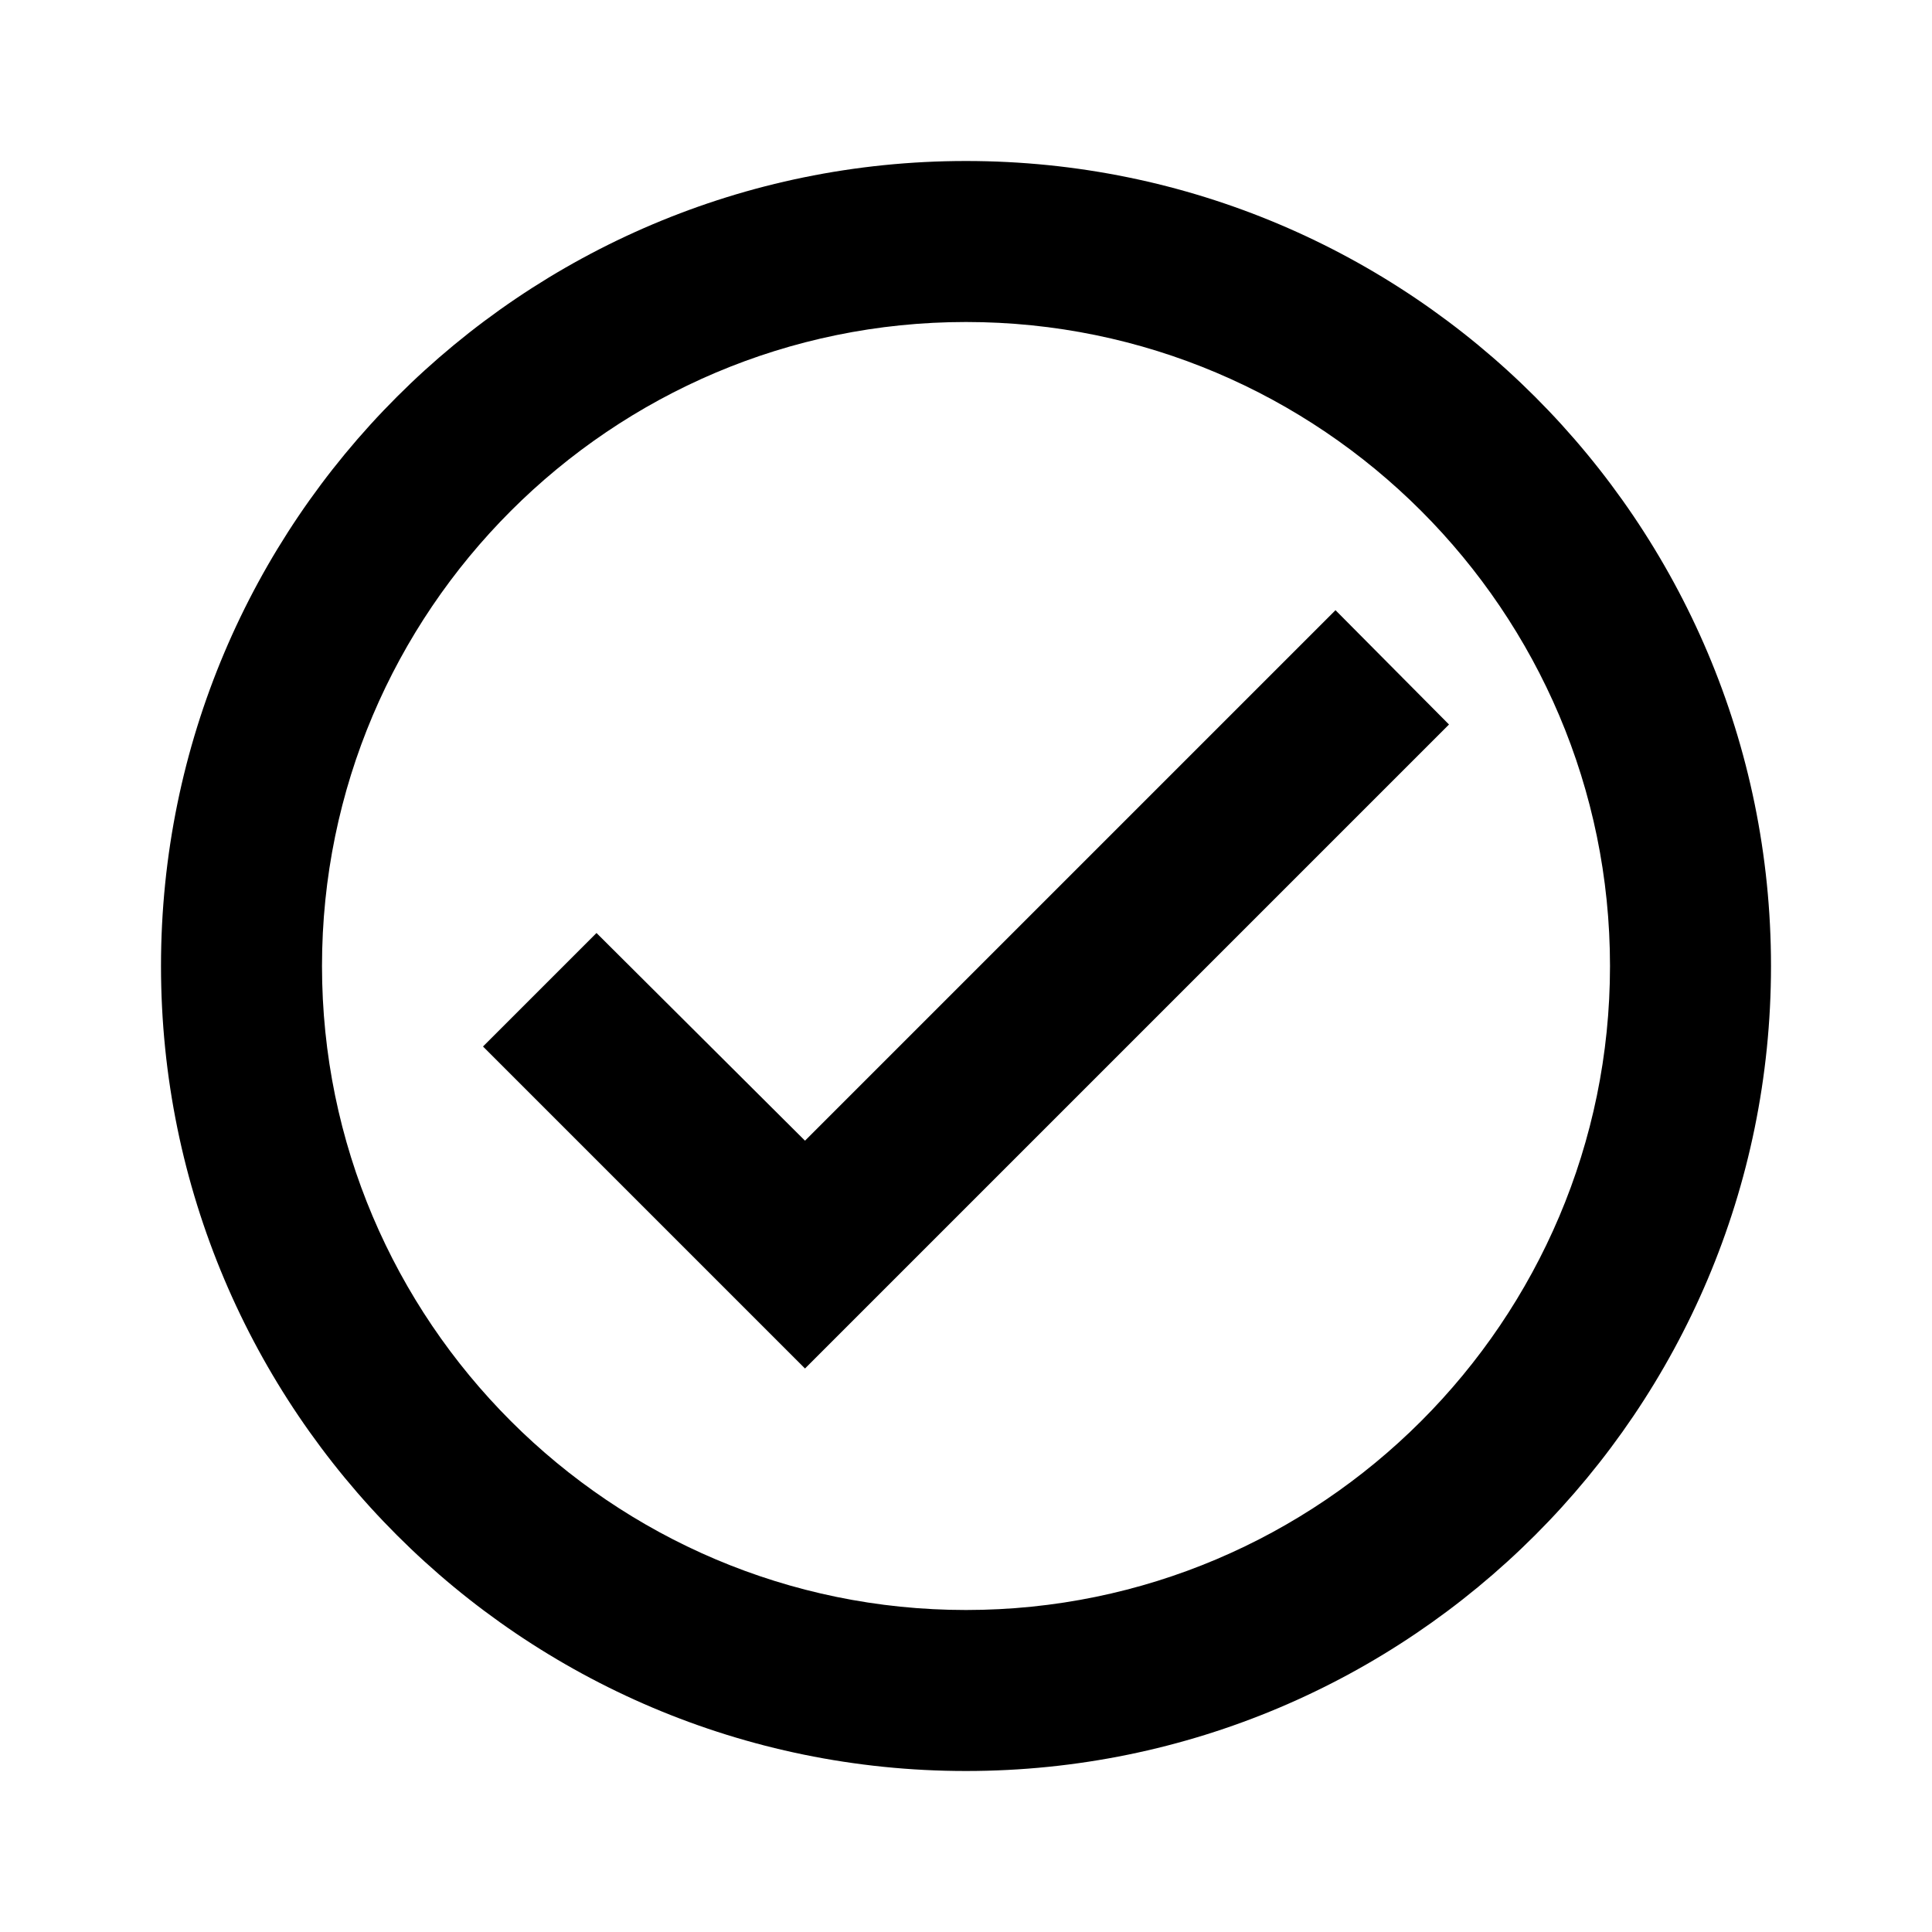
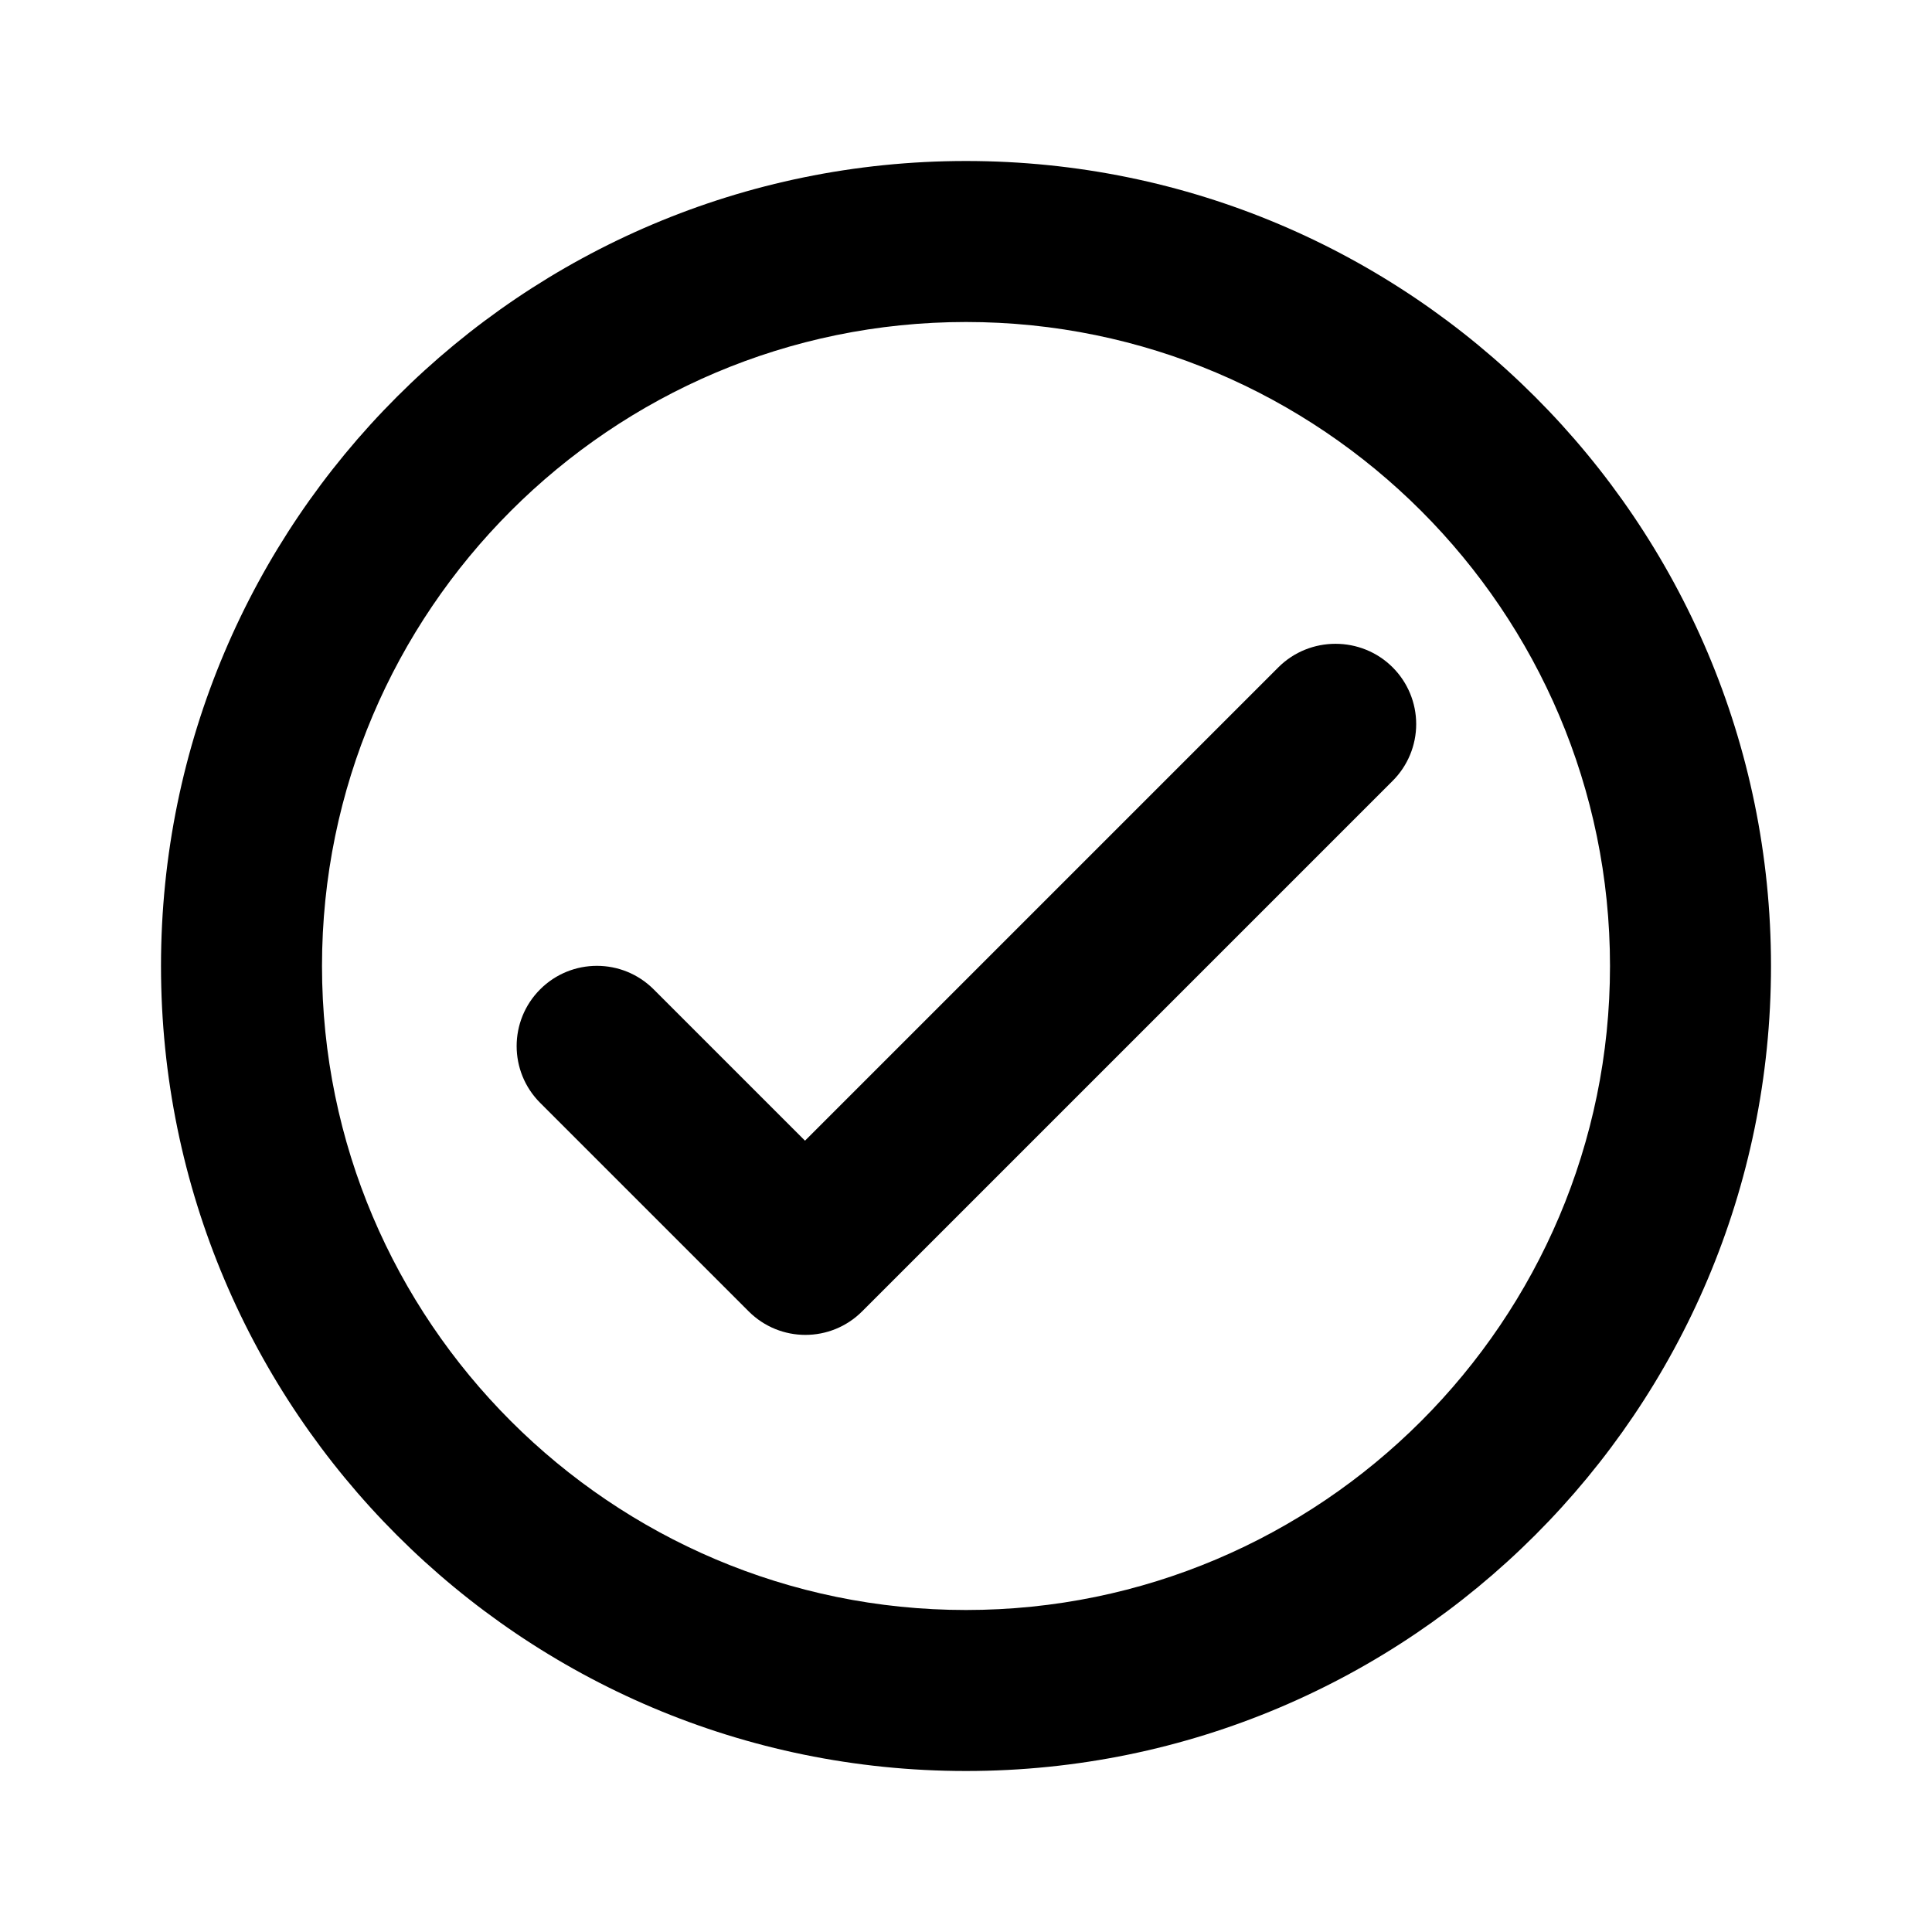
- <svg xmlns="http://www.w3.org/2000/svg" width="24" height="24" viewBox="0 0 24 24">
-   <path fill="none" d="M0 0h24v24H0V0z" />
-   <path d="M12 2C6.48 2 2 6.48 2 12s4.48 10 10 10 10-4.48 10-10S17.52 2 12 2zm0 18c-4.41 0-8-3.59-8-8s3.59-8 8-8 8 3.59 8 8-3.59 8-8 8zm4.59-12.42L10 14.17l-2.59-2.58L6 13l4 4 8-8z" />
+ <svg xmlns="http://www.w3.org/2000/svg" height="24" viewBox="0 0 24 24" width="24">
+   <path d="M0 0h24v24H0V0z" fill="none" />
+   <path d="M12 2C6.48 2 2 6.48 2 12s4.48 10 10 10 10-4.48 10-10S17.52 2 12 2zm0 18c-4.41 0-8-3.59-8-8s3.59-8 8-8 8 3.59 8 8-3.59 8-8 8zm3.88-11.71L10 14.17l-1.88-1.88a.996.996 0 10-1.41 1.41l2.59 2.59c.39.39 1.02.39 1.41 0L17.3 9.7a.996.996 0 000-1.41c-.39-.39-1.03-.39-1.42 0z" />
</svg>
